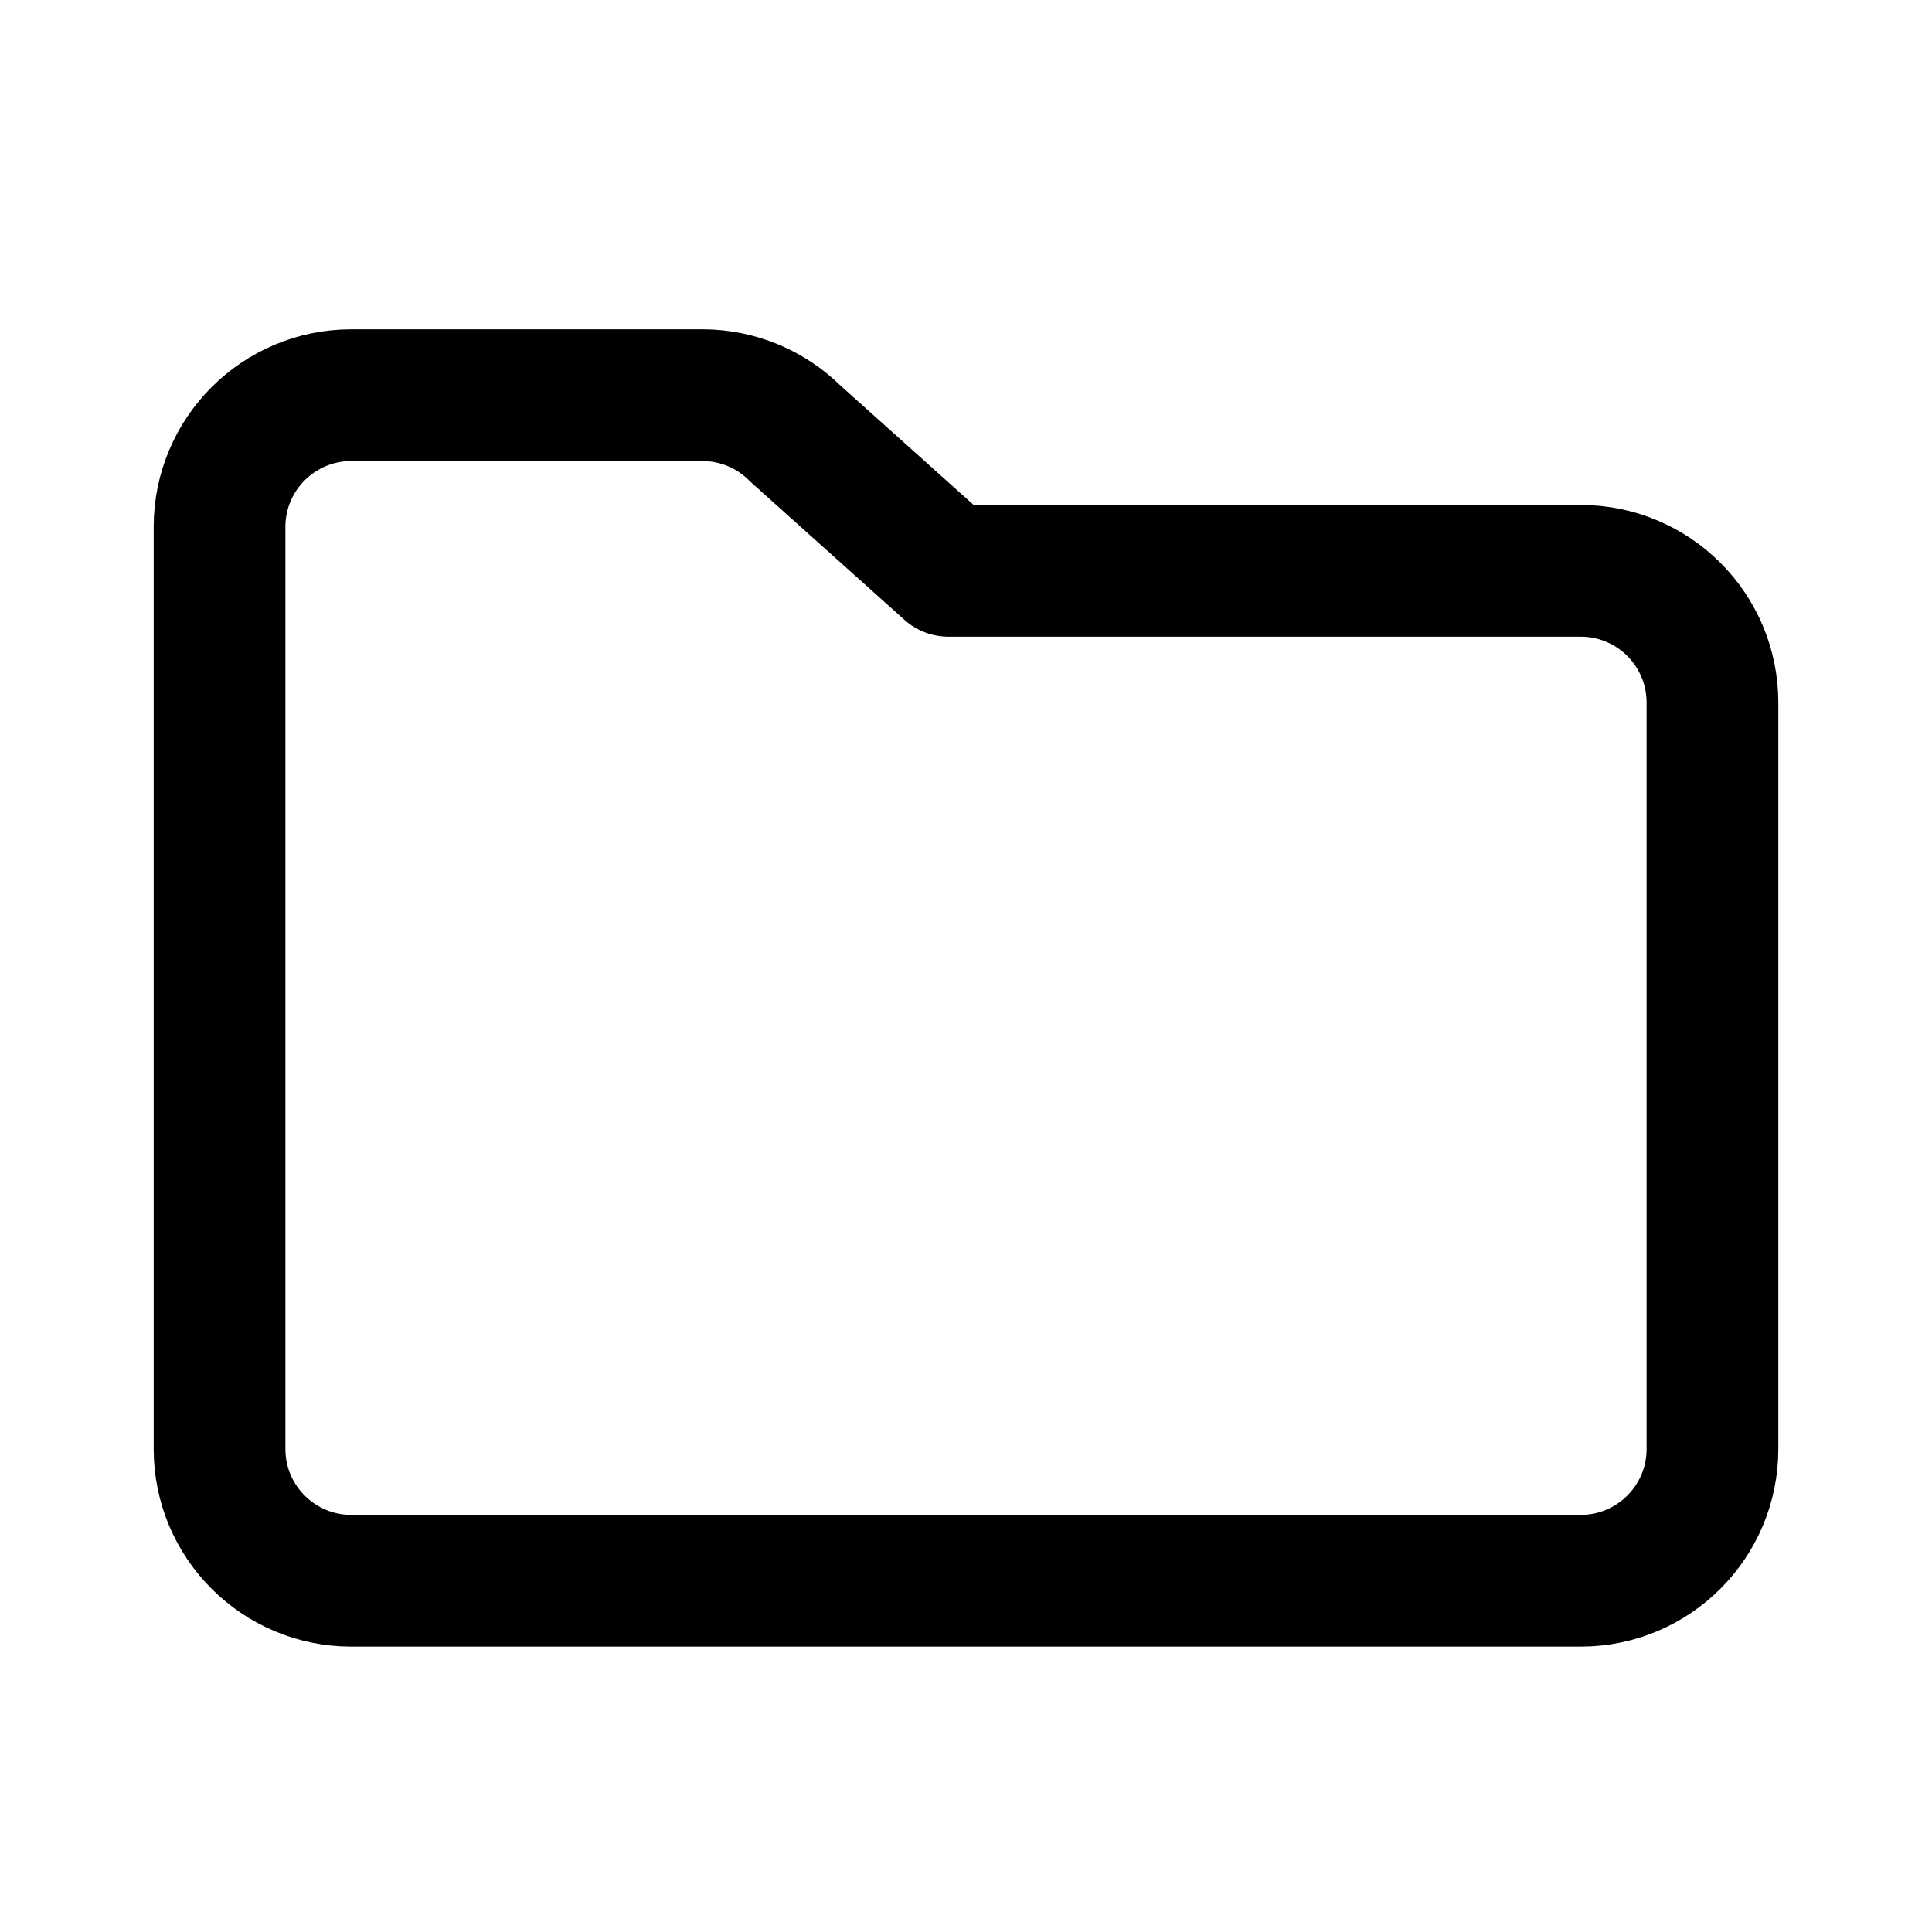
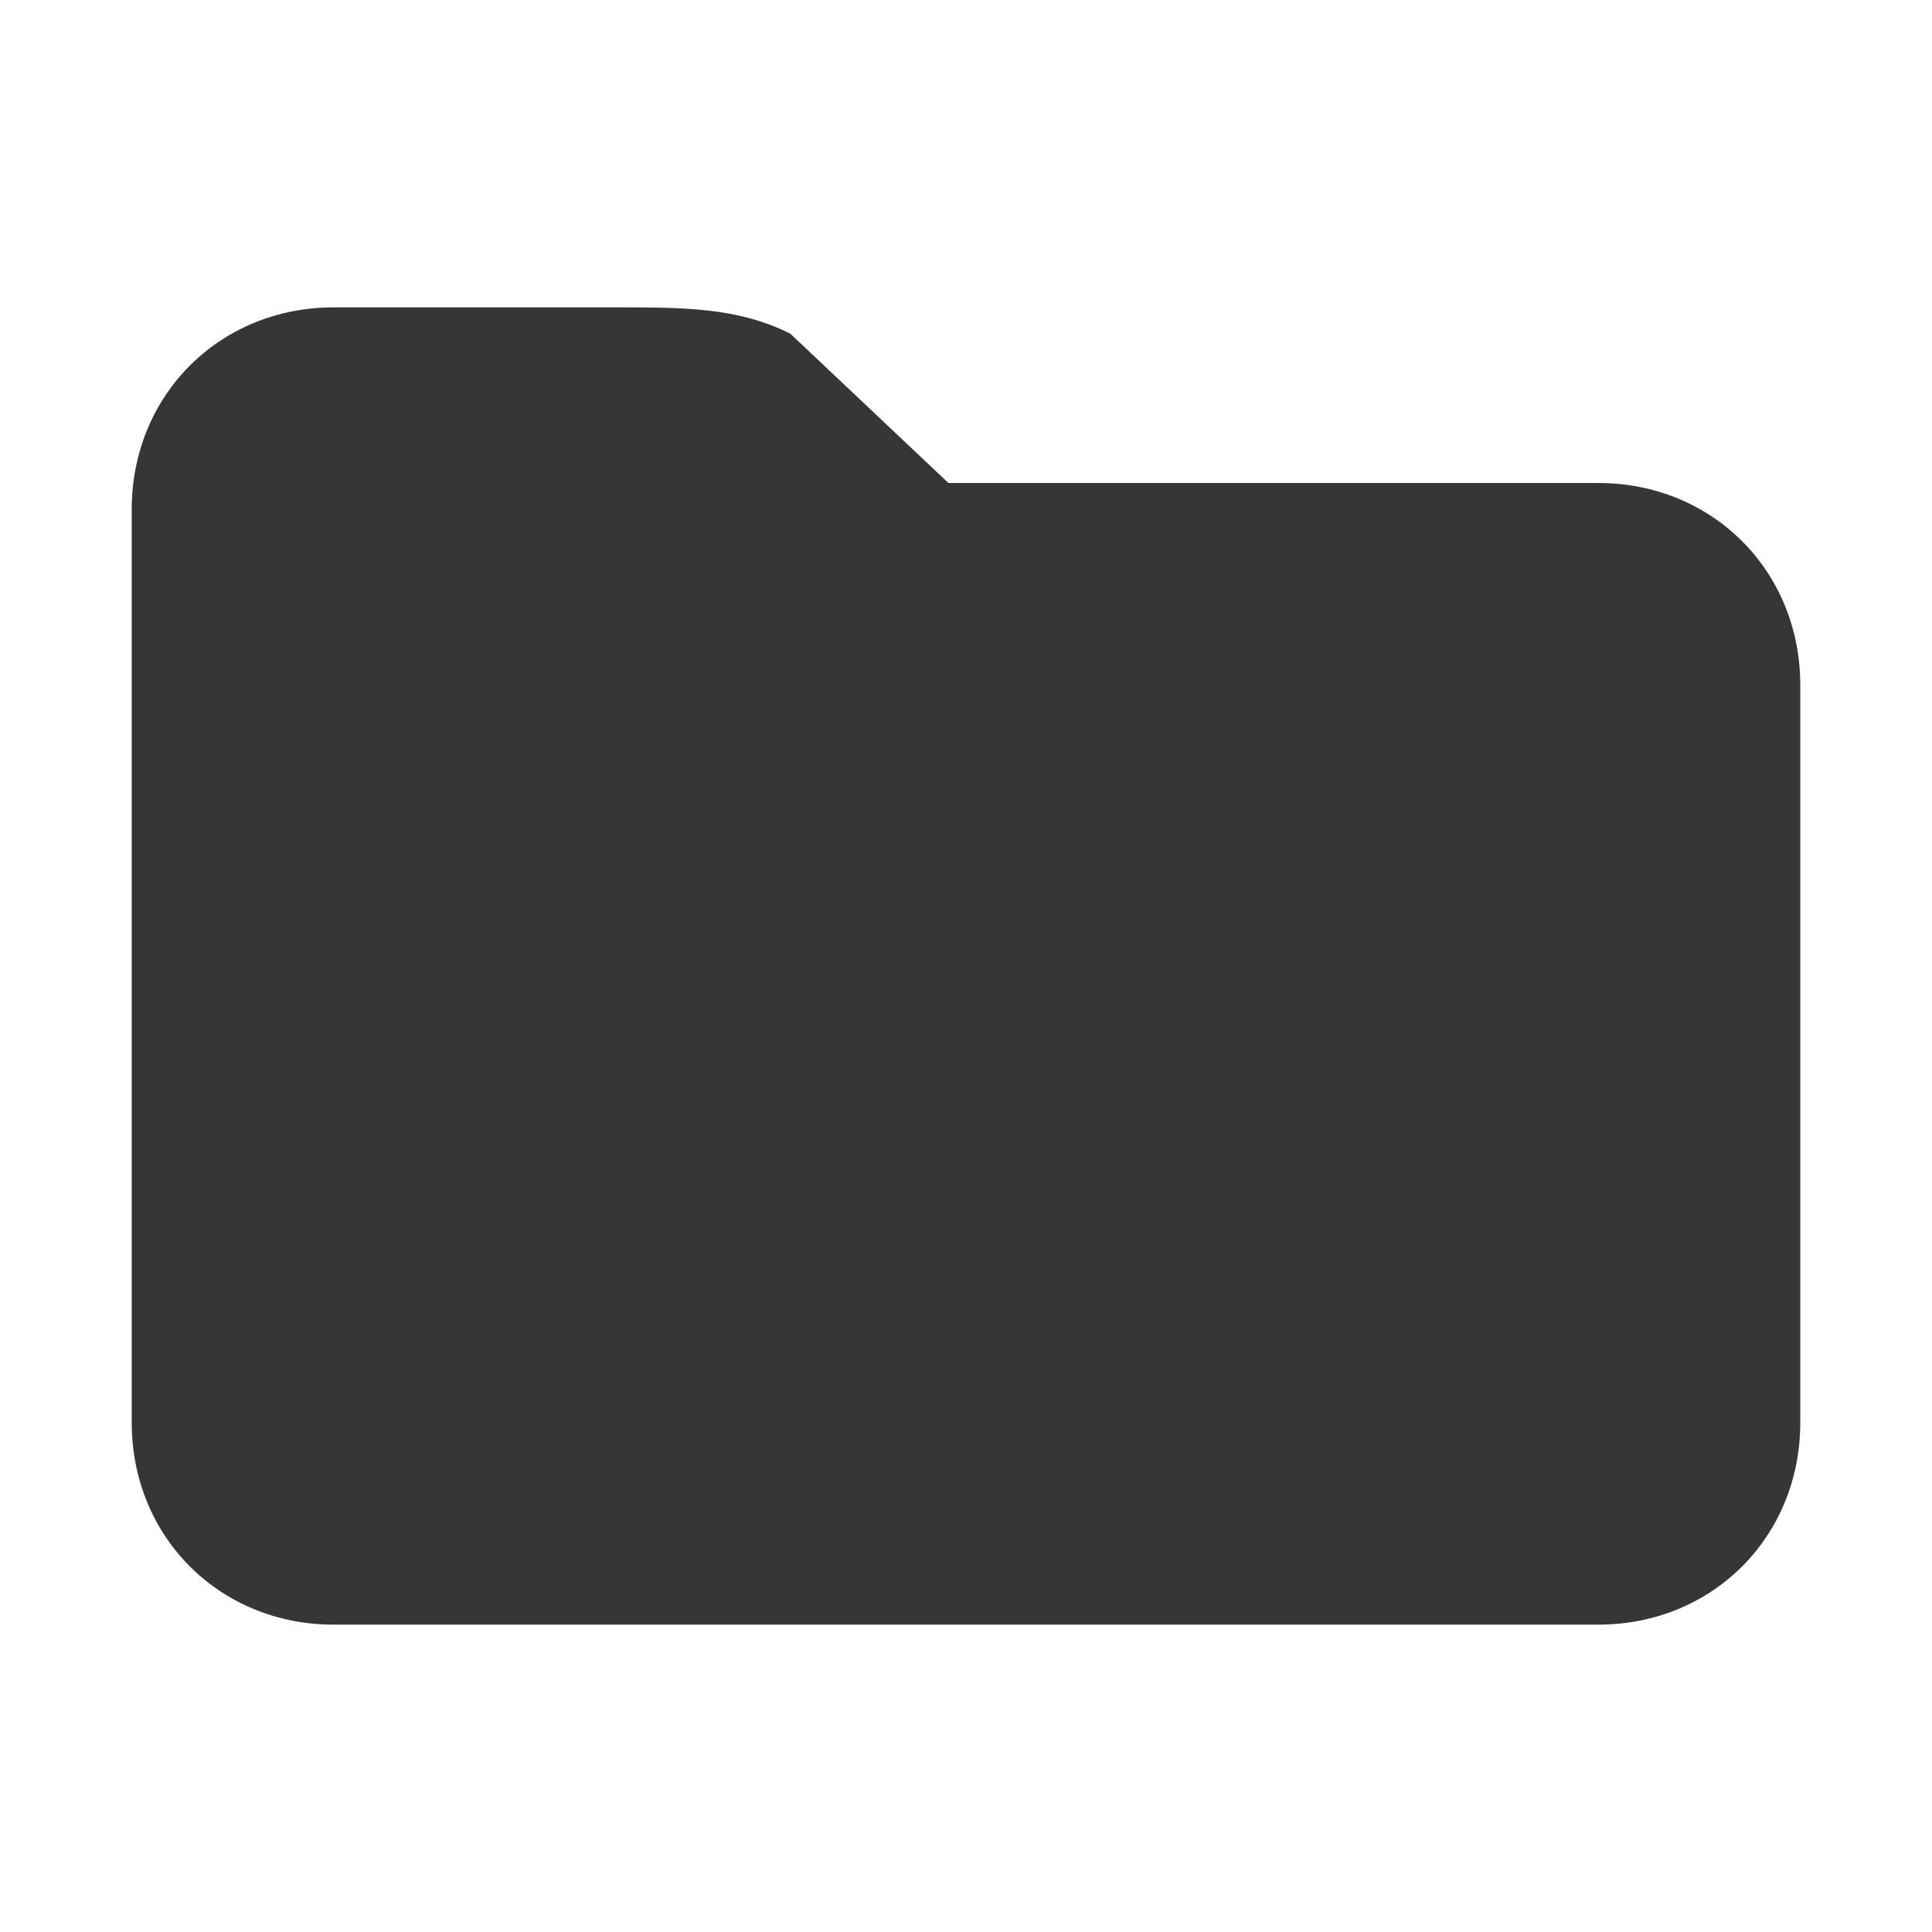
<svg xmlns="http://www.w3.org/2000/svg" width="22" height="22" viewBox="0 0 22 22">
-   <g fill="none" stroke="currentColor" stroke-width="1.5" stroke-linecap="round" stroke-linejoin="round">
-     <path d="M2.5 6A1.5 1.5 0 0 1 4 4.5h4a1.5 1.5 0 0 1 1.06.44L10.8 6.5H18A1.5 1.5 0 0 1 19.5 8v8.5A1.5 1.5 0 0 1 18 18H4a1.5 1.5 0 0 1-1.5-1.5V6z" />
-   </g>
+   <defs>
+     <style id="current-color-scheme" type="text/css">
+       .ColorScheme-Text { color:#363636; }
+     </style>
+   </defs>
+   <path class="ColorScheme-Text" fill="currentColor" d="M 3.8 3.5 C 2.5 3.5 1.5 4.5 1.5 5.8 L 1.5 16.2 C 1.5 17.5 2.5 18.5 3.8 18.5 L 18.2 18.5 C 19.5 18.5 20.5 17.5 20.5 16.2 L 20.5 7.8 C 20.5 6.5 19.5 5.5 18.2 5.5 L 10.8 5.5 L 9.0 3.8 C 8.4 3.5 7.8 3.5 7.0 3.5 Z" />
</svg>
